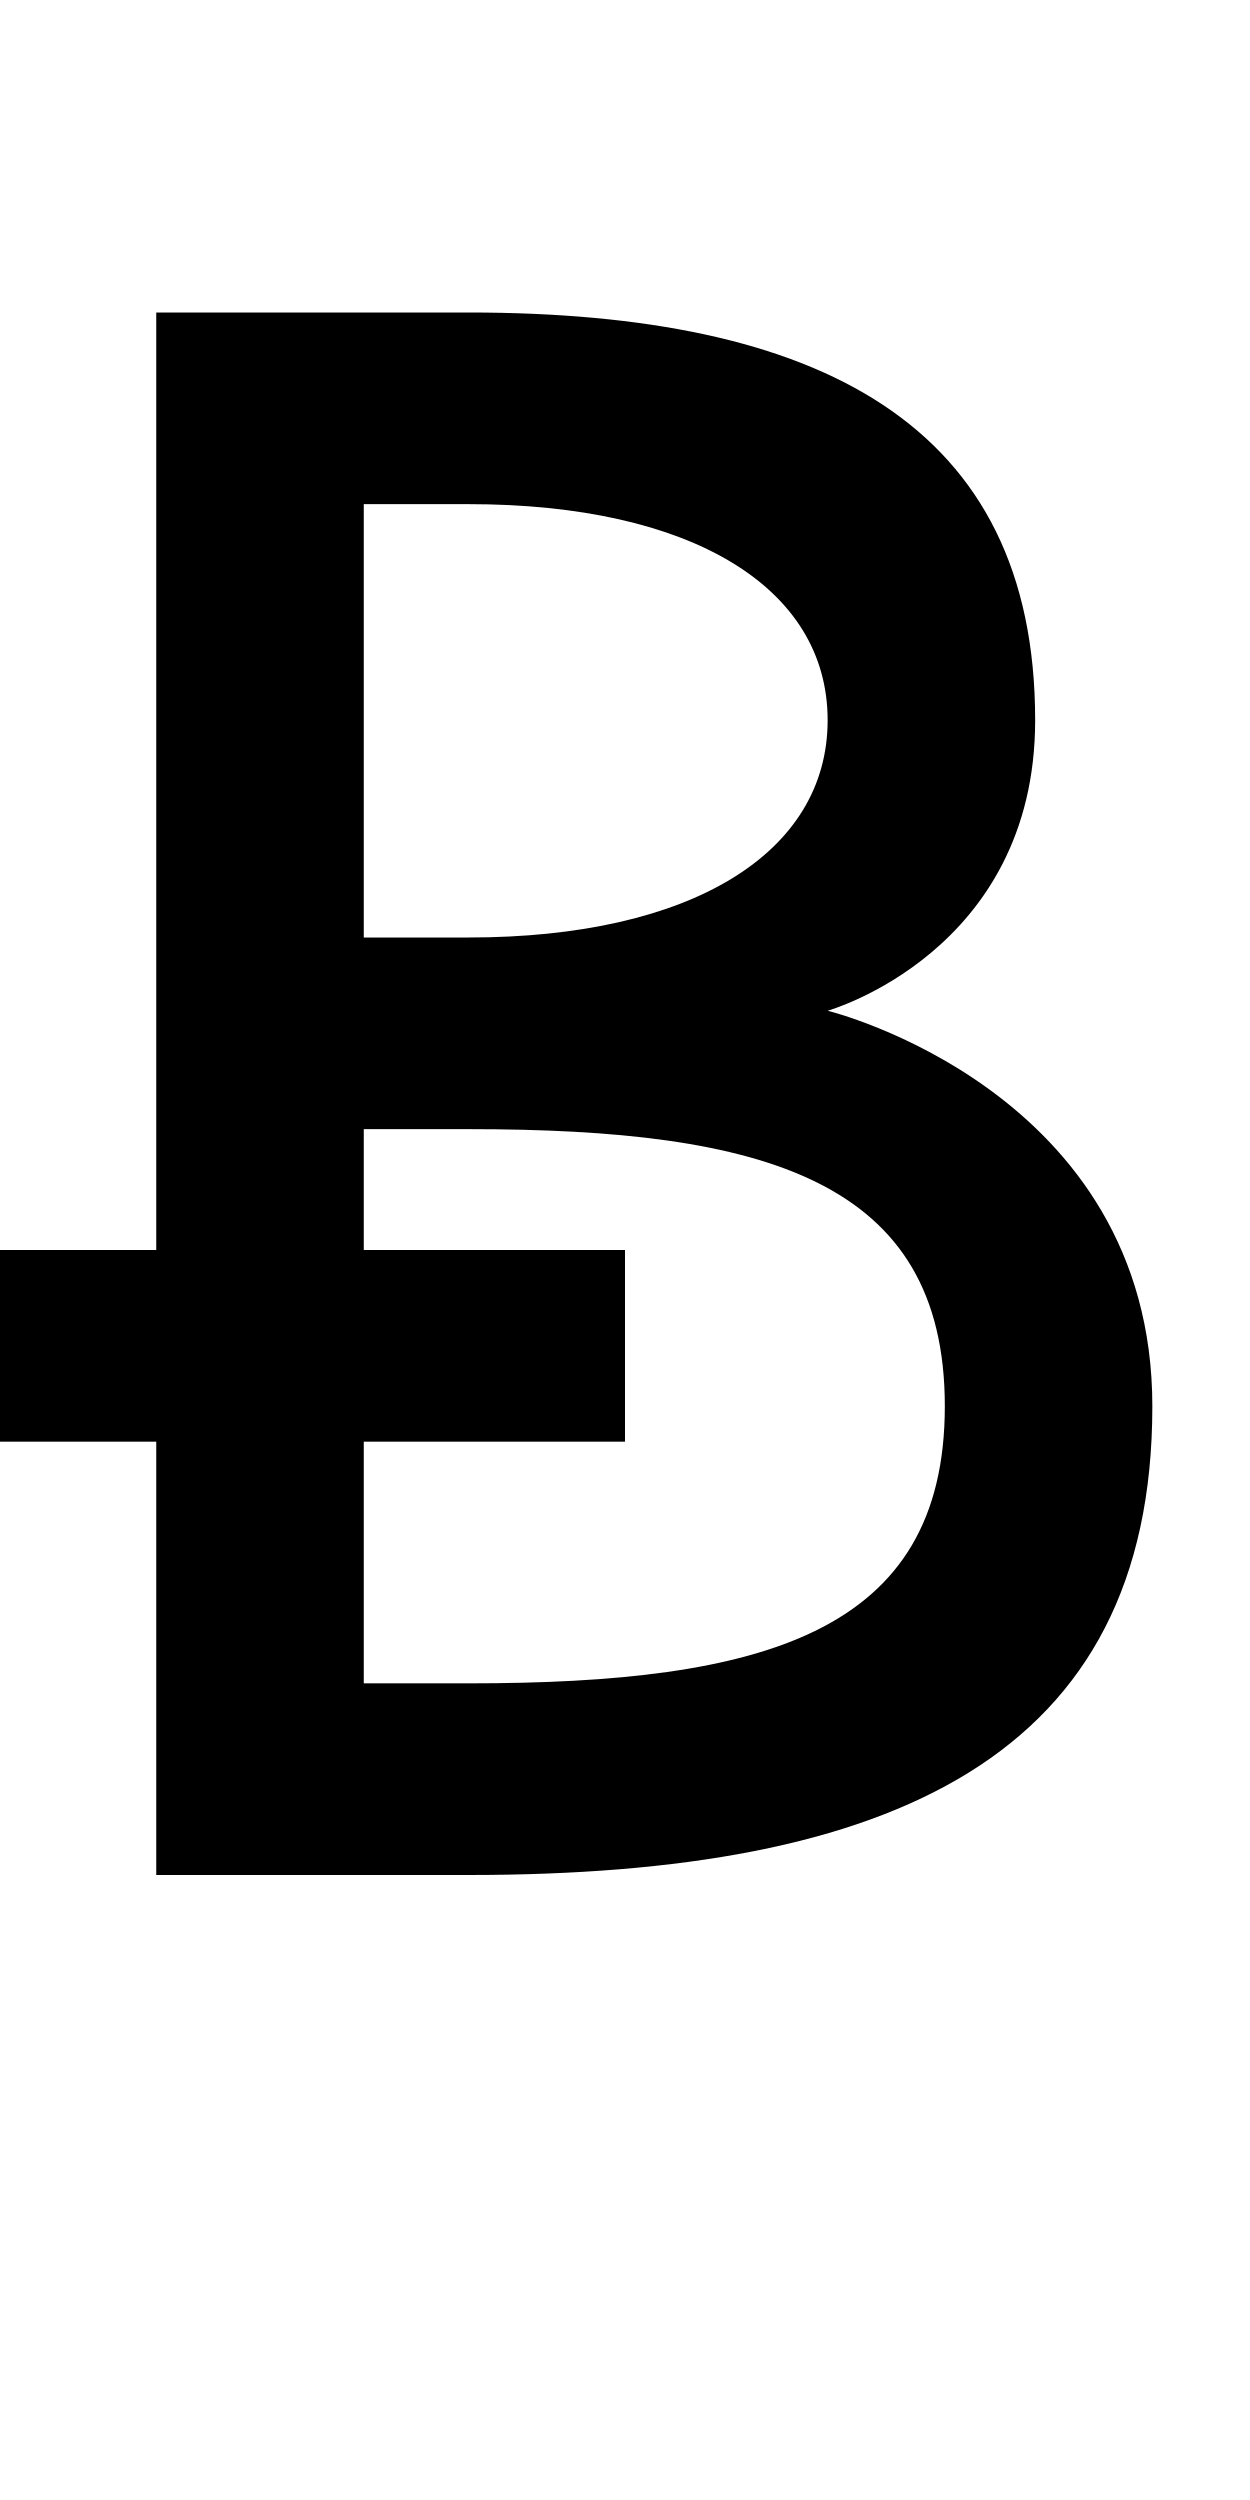
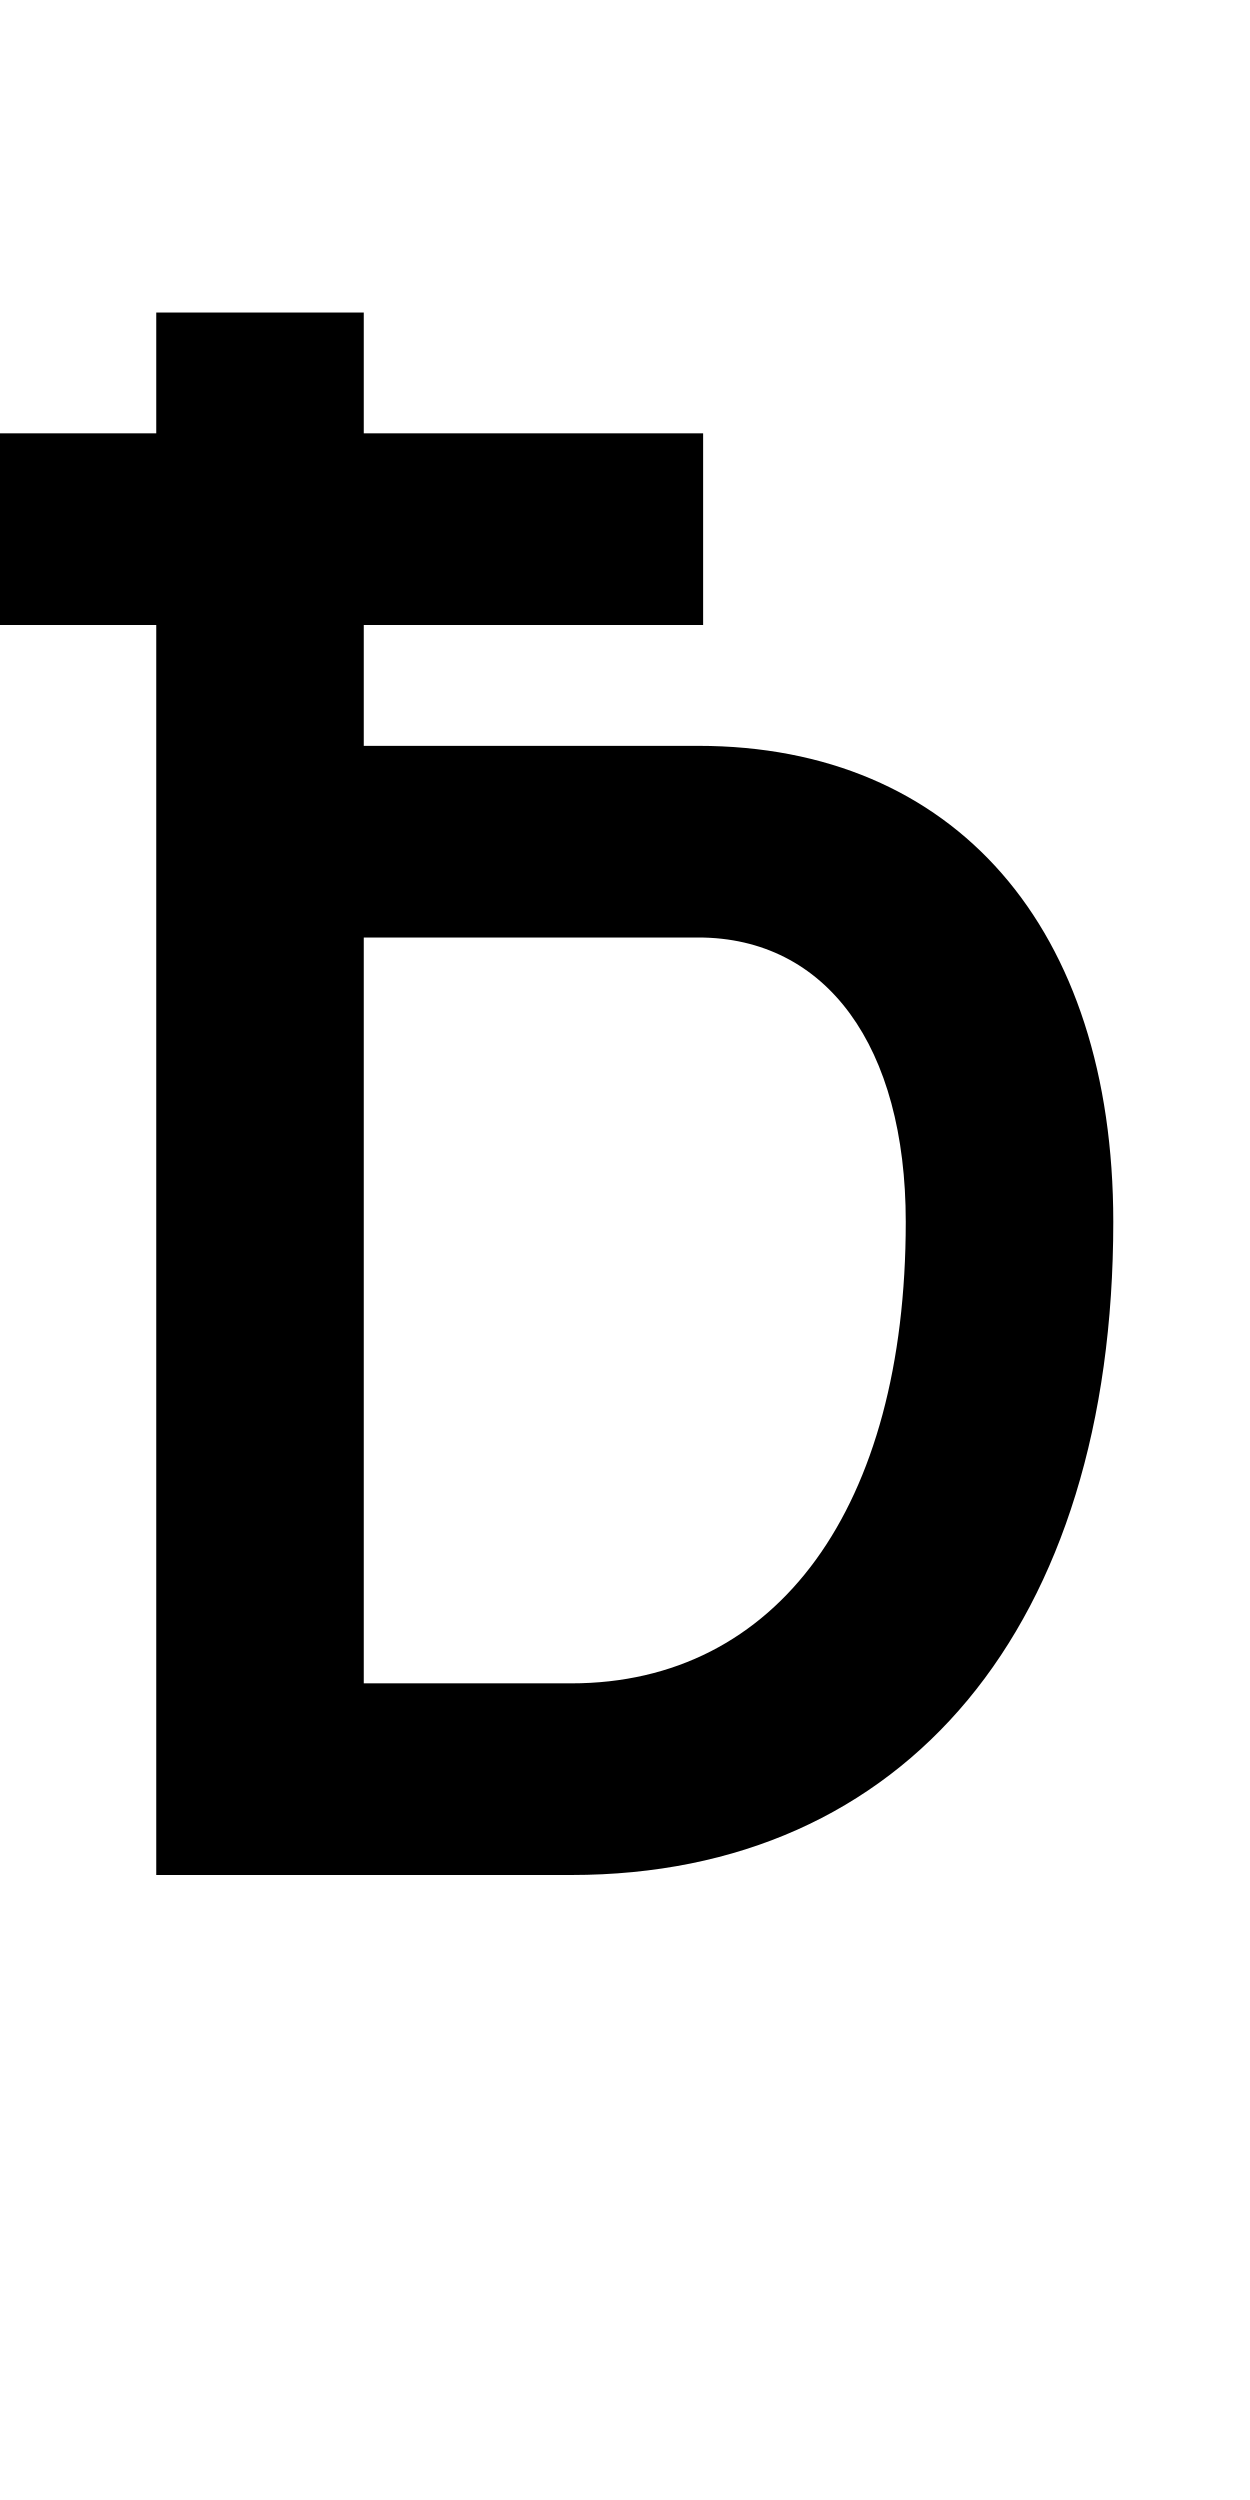
<svg xmlns="http://www.w3.org/2000/svg" version="1.1" width="1024" height="2048" id="svg3355">
  <defs id="defs3357" />
-   <path d="m 128,256 0,768 -128,0 0,157 128,0 0,355 256,0 c 345.999,0 560,-95.998 560,-384 C 944,893.002 678,828 678,828 678,828 848,779.997 848,590 848,347.005 670.997,256 384,256 l -256,0 z m 170,157 86,0 c 182.001,0 294,68.004 294,177 0,108.996 -111.996,178 -294,178 l -86,0 0,-355 z m 0,512 86,0 c 240.996,0 390,41.001 390,227 0,185.999 -149.002,227 -390,227 l -86,0 0,-198 214,0 0,-157 -214,0 0,-99 z" id="path3157-2-7-3-2-99" style="fill:#000000;fill-opacity:1;stroke:none;display:inline" />
+   <path d="m 128,256 0,99 -128,0 0,157 128,0 0,1024 340,0 c 274.002,0 444,-203.997 444,-535 C 912,759.997 782.002,611 572,611 l -274,0 0,-99 278,0 0,-157 -278,0 0,-99 z m 170,512 274,0 c 105.003,0 170,89.001 170,233 0,233.998 -105.001,378 -274,378 l -170,0 z" id="path3157-2-7-7-2-8-2-3-1-1-3-33-4-6-6-5-3" style="fill:#000000;fill-opacity:1;stroke:none;display:inline" />
</svg>
